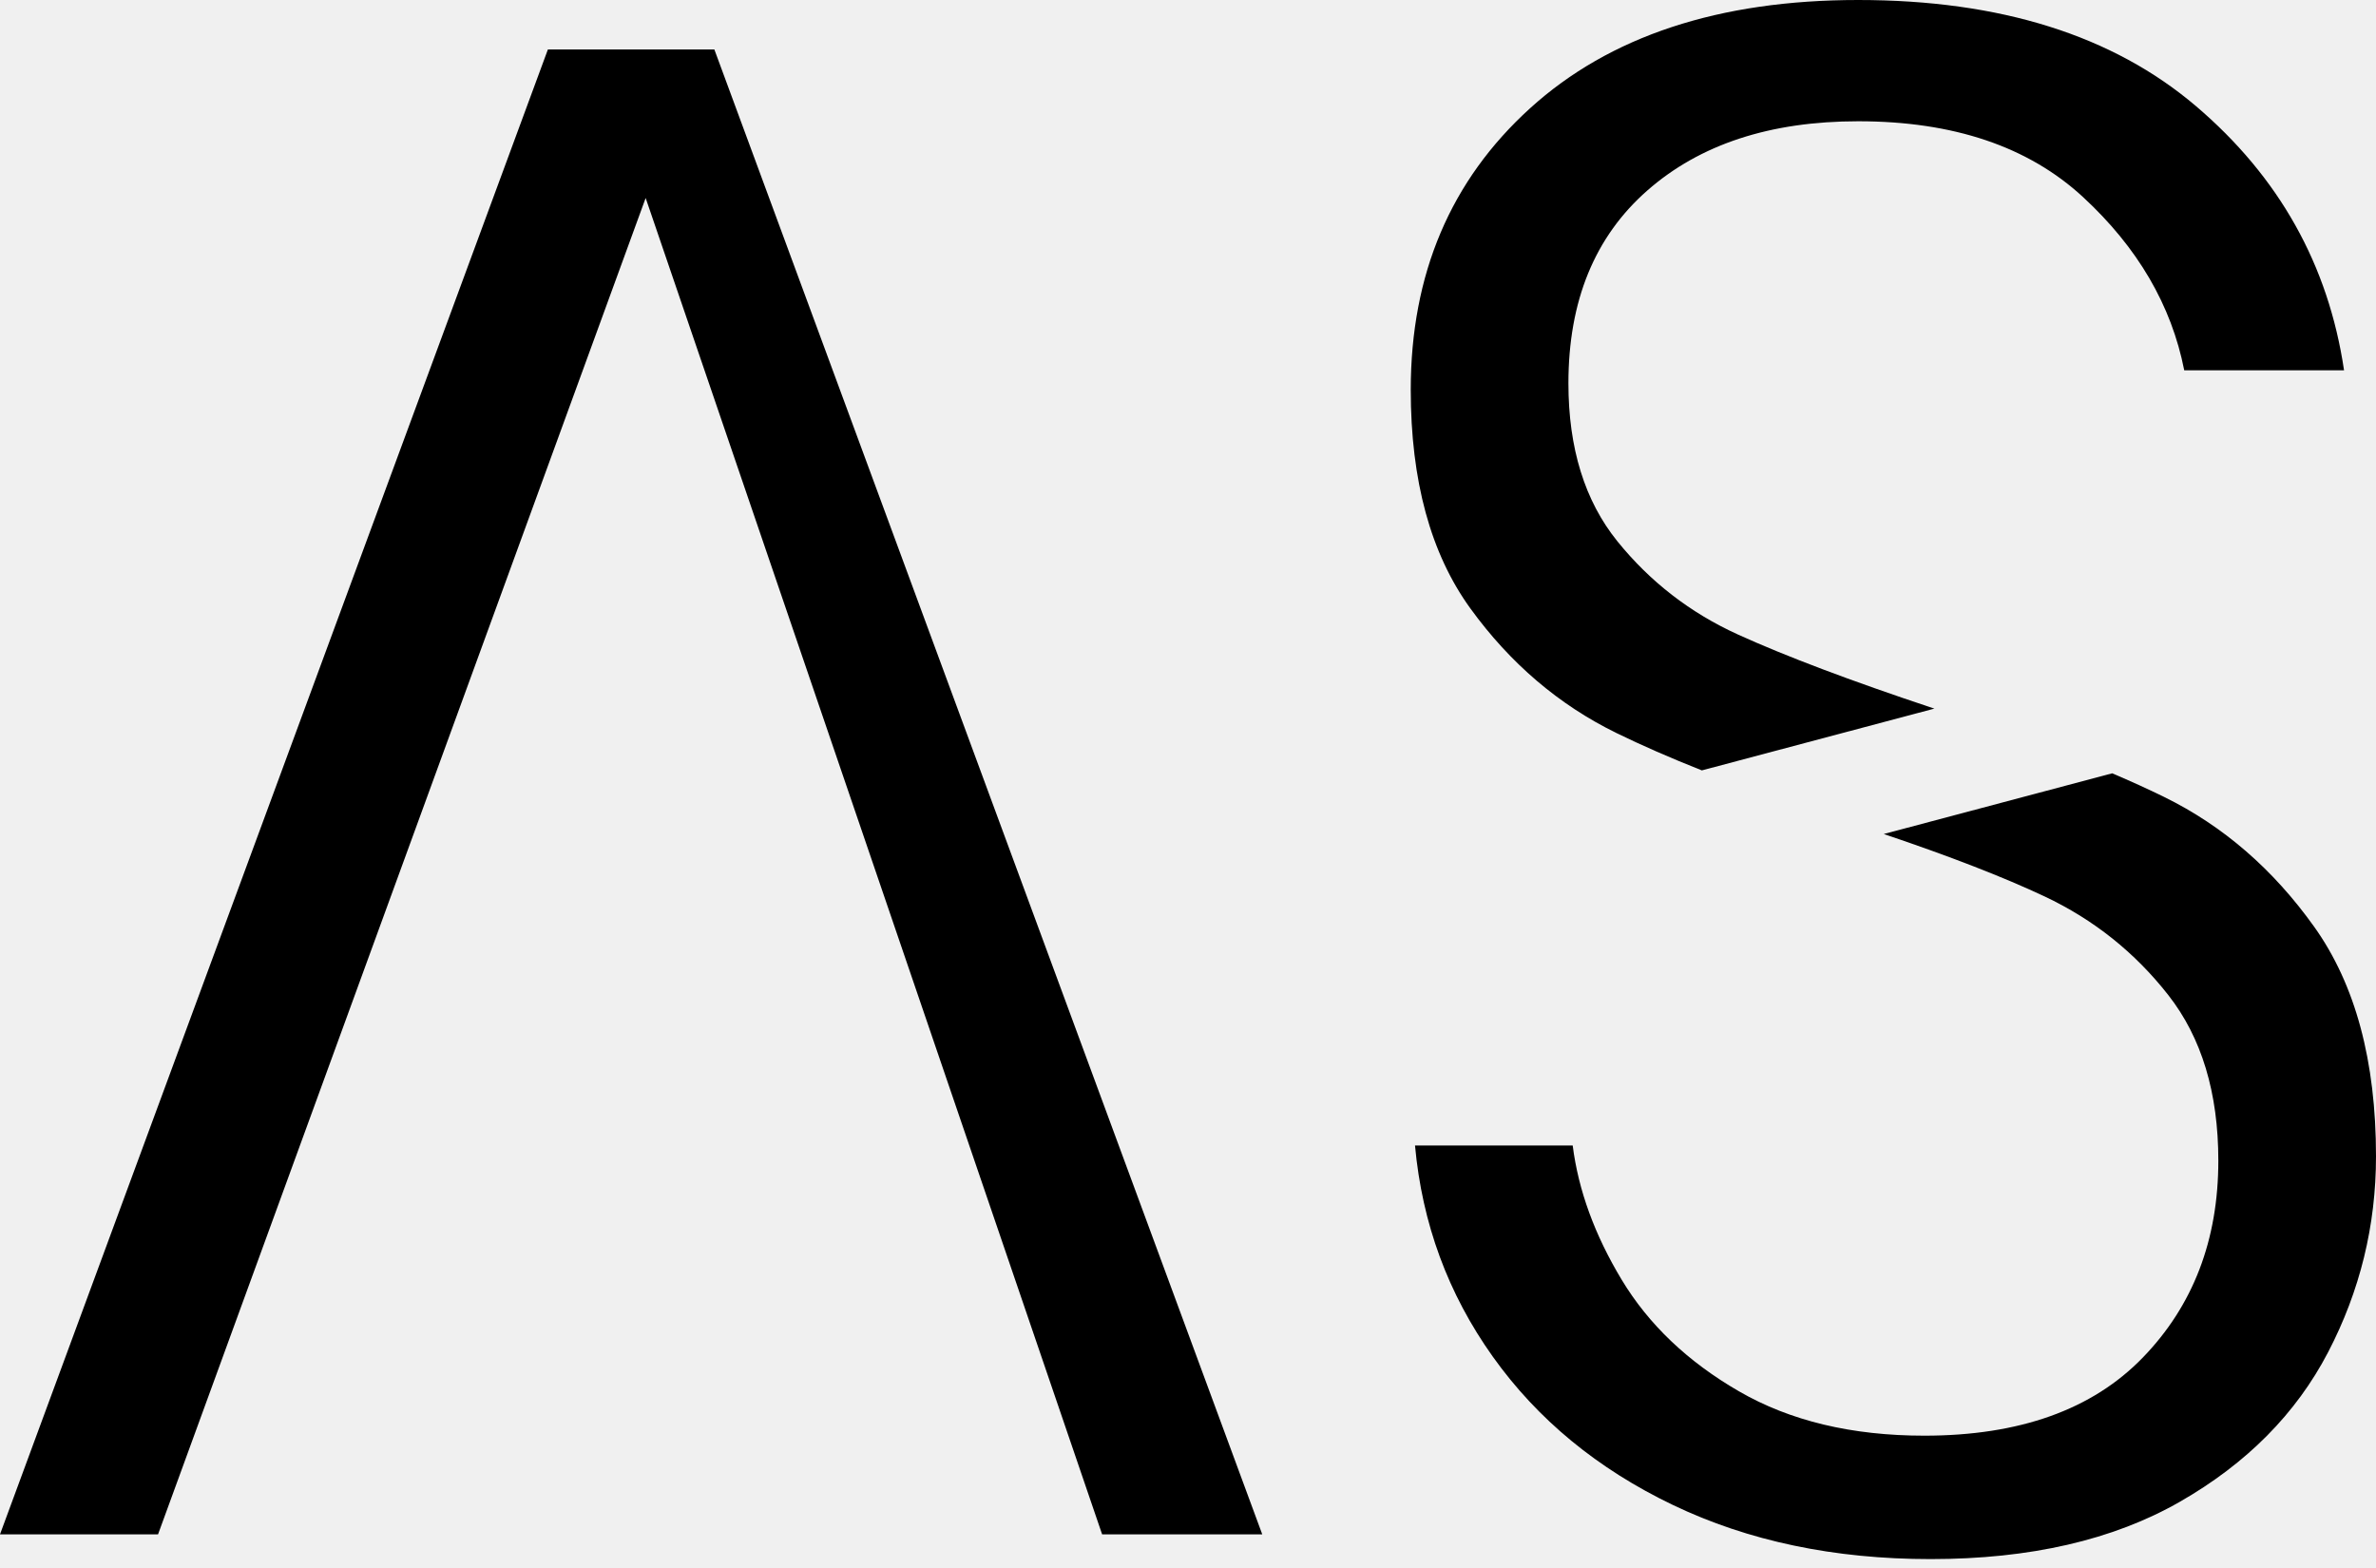
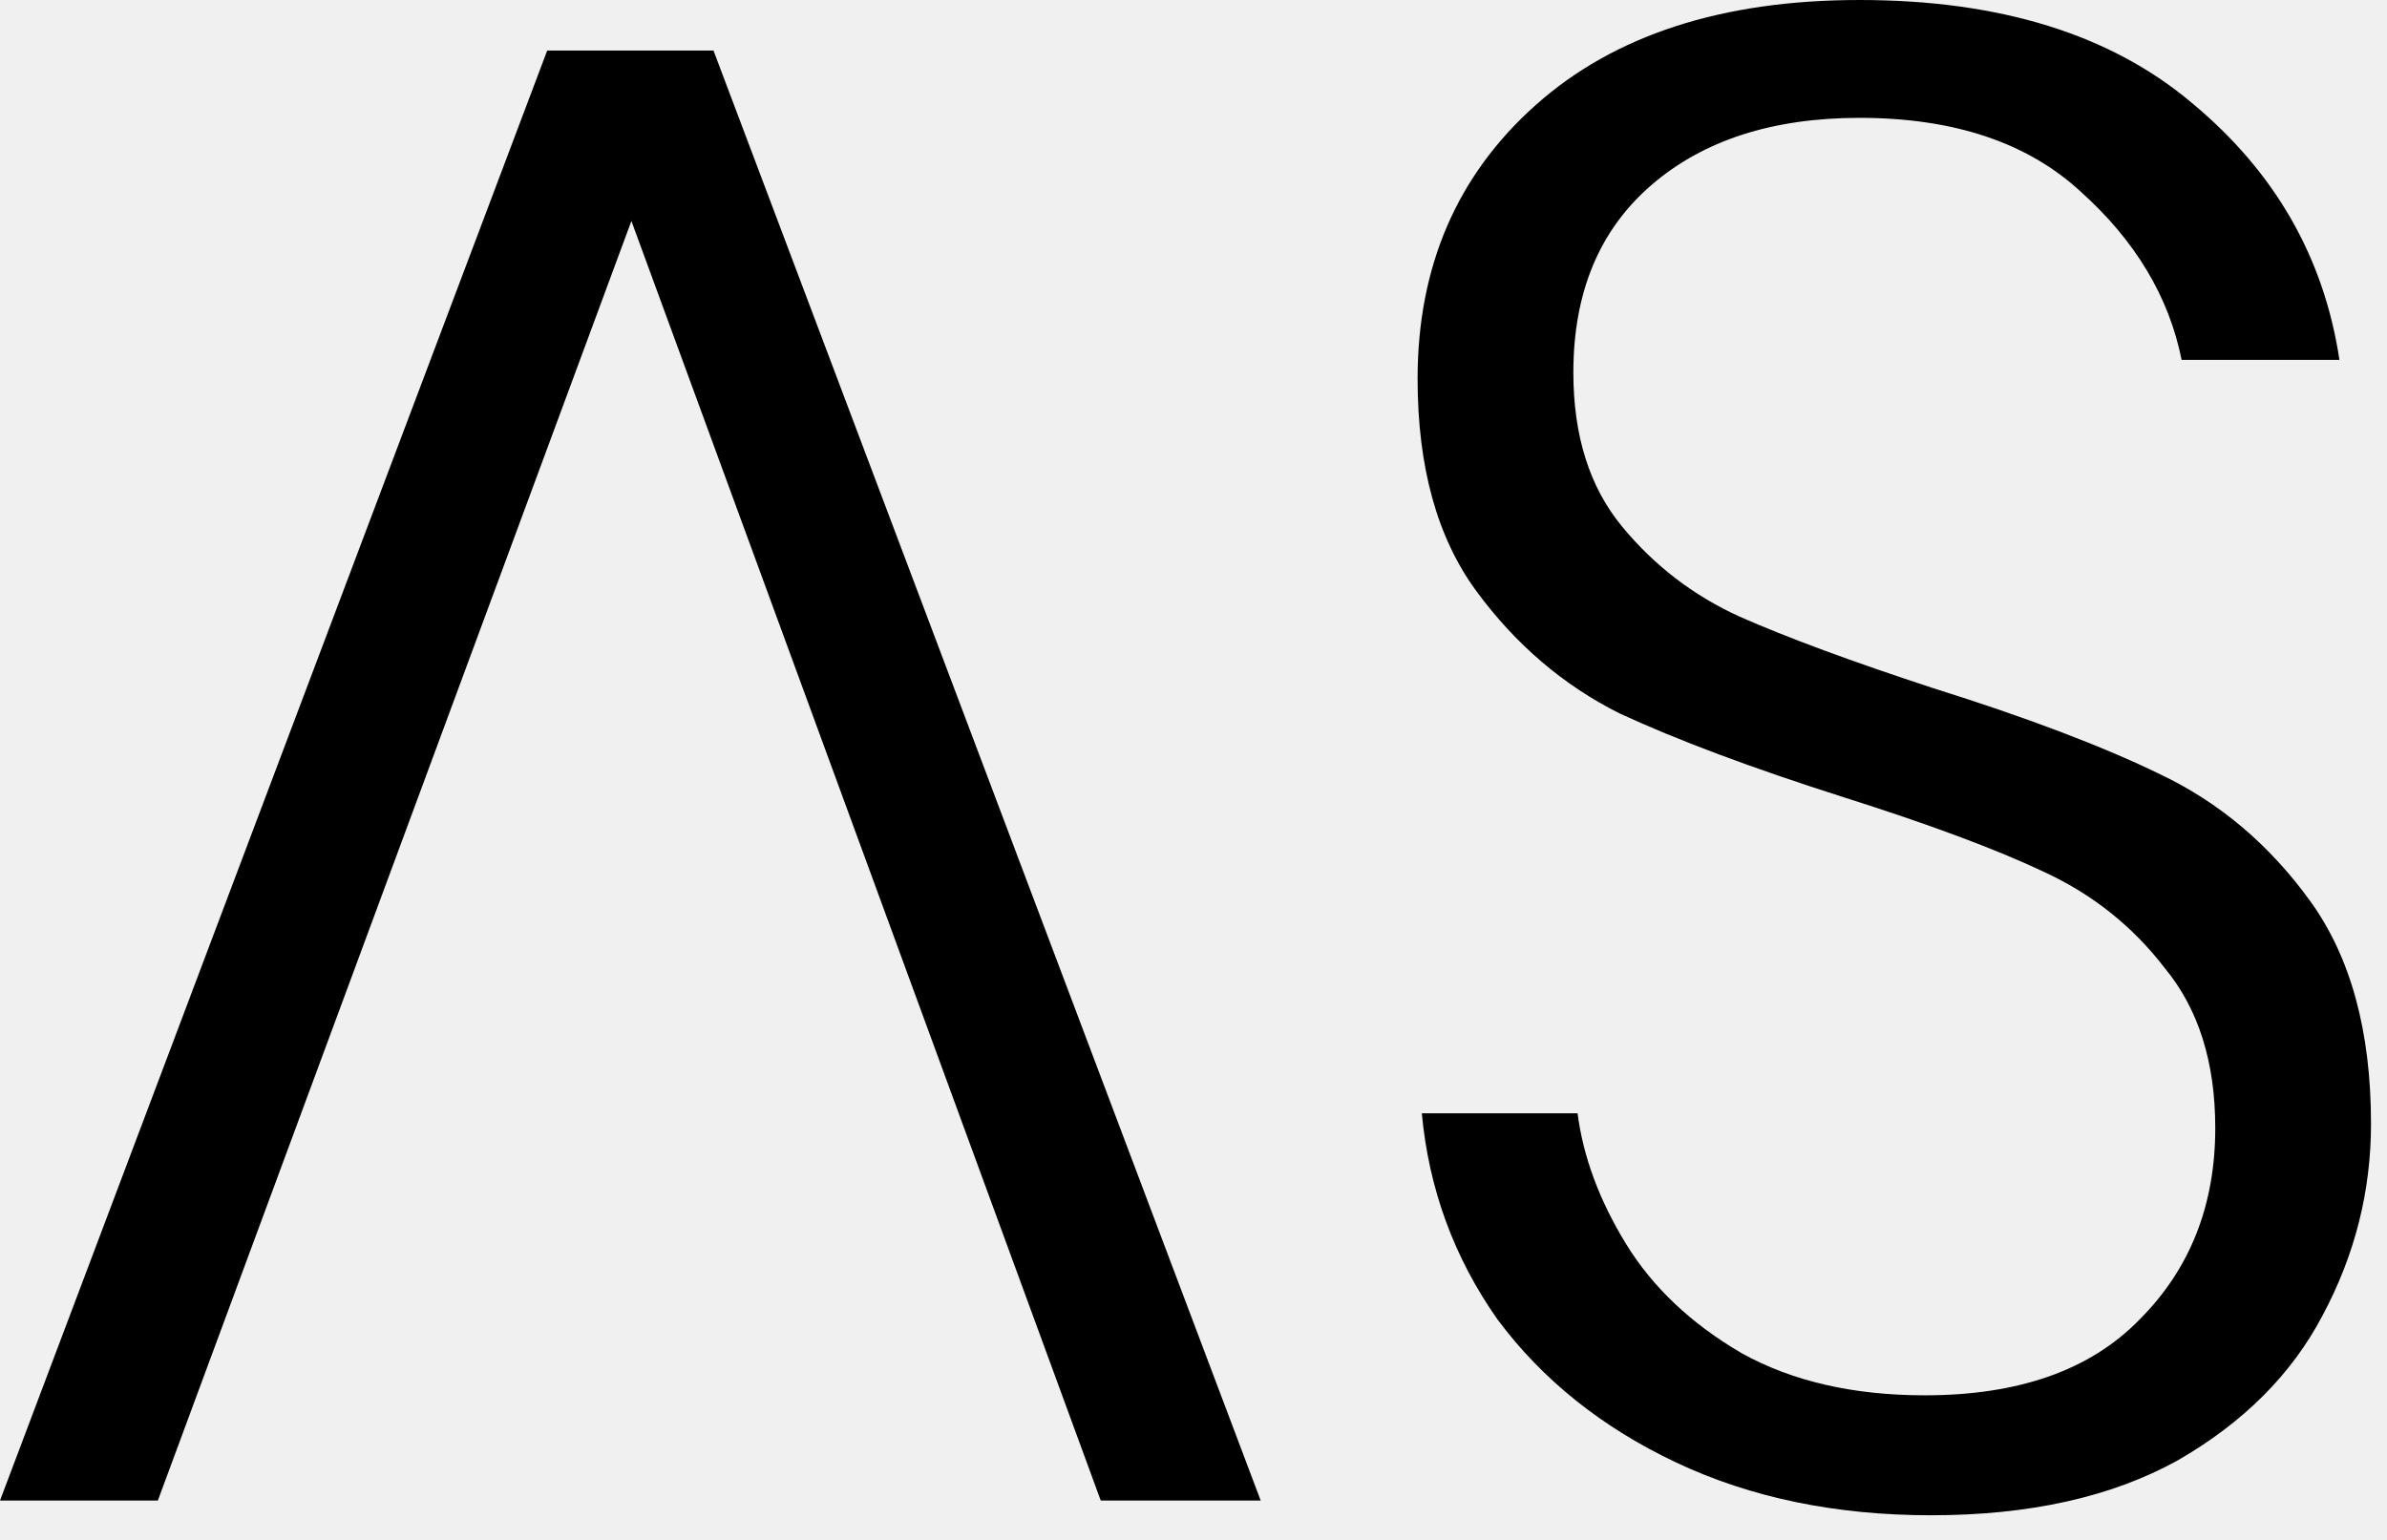
- <svg xmlns="http://www.w3.org/2000/svg" width="100" height="66" viewBox="0 0 100 66" fill="none">
+ <svg xmlns="http://www.w3.org/2000/svg" width="93" height="60" viewBox="0 0 93 60" fill="none">
  <style>
    path {
-       fill: #000000;
+       fill: black;
    }
    @media (prefers-color-scheme: dark) {
      path {
-         fill: #ffffff;
+         fill: white;
      }
    }
  </style>
-   <path fill-rule="evenodd" clip-rule="evenodd" d="M79.283 35.105L88.898 32.55C89.68 32.883 90.406 33.213 91.077 33.542C93.558 34.757 95.665 36.58 97.399 39.01C99.133 41.441 100 44.661 100 48.672C100 51.589 99.327 54.338 97.982 56.921C96.637 59.503 94.559 61.599 91.749 63.21C88.939 64.82 85.442 65.625 81.257 65.625C77.191 65.625 73.574 64.865 70.406 63.346C67.237 61.827 64.711 59.746 62.828 57.103C60.944 54.46 59.853 51.497 59.554 48.216H66.191C66.43 50.1 67.117 51.983 68.253 53.867C69.389 55.751 71.033 57.316 73.186 58.561C75.338 59.807 77.939 60.43 80.988 60.43C84.994 60.43 88.058 59.336 90.18 57.148C92.302 54.961 93.364 52.196 93.364 48.854C93.364 45.998 92.661 43.674 91.256 41.882C89.851 40.089 88.117 38.707 86.055 37.734C84.33 36.922 82.073 36.045 79.283 35.105ZM71.627 32.427C70.283 31.894 69.084 31.369 68.029 30.853C65.608 29.668 63.56 27.921 61.886 25.612C60.212 23.303 59.375 20.234 59.375 16.406C59.375 11.545 61.049 7.596 64.397 4.557C67.745 1.519 72.349 0 78.208 0C84.186 0 88.924 1.489 92.422 4.466C95.92 7.444 97.997 11.15 98.655 15.586H91.929C91.391 12.851 89.971 10.421 87.669 8.294C85.367 6.168 82.213 5.104 78.208 5.104C74.501 5.104 71.542 6.076 69.329 8.021C67.117 9.965 66.011 12.669 66.011 16.133C66.011 18.867 66.699 21.085 68.074 22.787C69.449 24.488 71.138 25.794 73.141 26.706C75.144 27.617 77.879 28.65 81.347 29.805C81.369 29.812 81.392 29.819 81.415 29.826L71.627 32.427ZM27.174 8.334L6.652 64.583H0L23.059 2.083H30.066L53.125 64.583H46.385L27.174 8.334Z" />
+   <path d="M24.6 8.61L6.15 58.466H0L21.32 1.968H27.798L49.118 58.466H42.886L24.6 8.61Z" />
+   <path d="M92.377 43.788C92.377 46.412 91.749 48.899 90.492 51.25C89.289 53.546 87.403 55.432 84.834 56.908C82.264 58.329 79.066 59.04 75.24 59.04C71.522 59.04 68.215 58.357 65.317 56.99C62.42 55.623 60.097 53.765 58.347 51.414C56.653 49.009 55.669 46.33 55.395 43.378H61.464C61.682 45.073 62.311 46.767 63.349 48.462C64.388 50.157 65.891 51.578 67.859 52.726C69.828 53.819 72.206 54.366 74.993 54.366C78.656 54.366 81.444 53.382 83.358 51.414C85.326 49.446 86.309 46.959 86.309 43.952C86.309 41.383 85.653 39.305 84.341 37.72C83.084 36.08 81.499 34.823 79.585 33.948C77.727 33.073 75.157 32.117 71.877 31.078C68.269 29.93 65.345 28.837 63.103 27.798C60.917 26.705 59.058 25.119 57.528 23.042C55.997 20.965 55.231 18.204 55.231 14.76C55.231 10.387 56.762 6.833 59.824 4.1C62.885 1.367 67.094 0 72.451 0C77.918 0 82.237 1.339 85.407 4.018C88.633 6.697 90.546 10.031 91.147 14.022H84.998C84.505 11.562 83.194 9.375 81.061 7.462C78.984 5.549 76.114 4.592 72.451 4.592C69.062 4.592 66.356 5.467 64.334 7.216C62.311 8.965 61.3 11.398 61.3 14.514C61.3 16.974 61.928 18.969 63.185 20.5C64.443 22.031 65.974 23.206 67.778 24.026C69.636 24.846 72.151 25.775 75.322 26.814C78.984 27.962 81.936 29.083 84.177 30.176C86.474 31.269 88.414 32.909 89.999 35.096C91.585 37.283 92.377 40.18 92.377 43.788Z" />
</svg>
